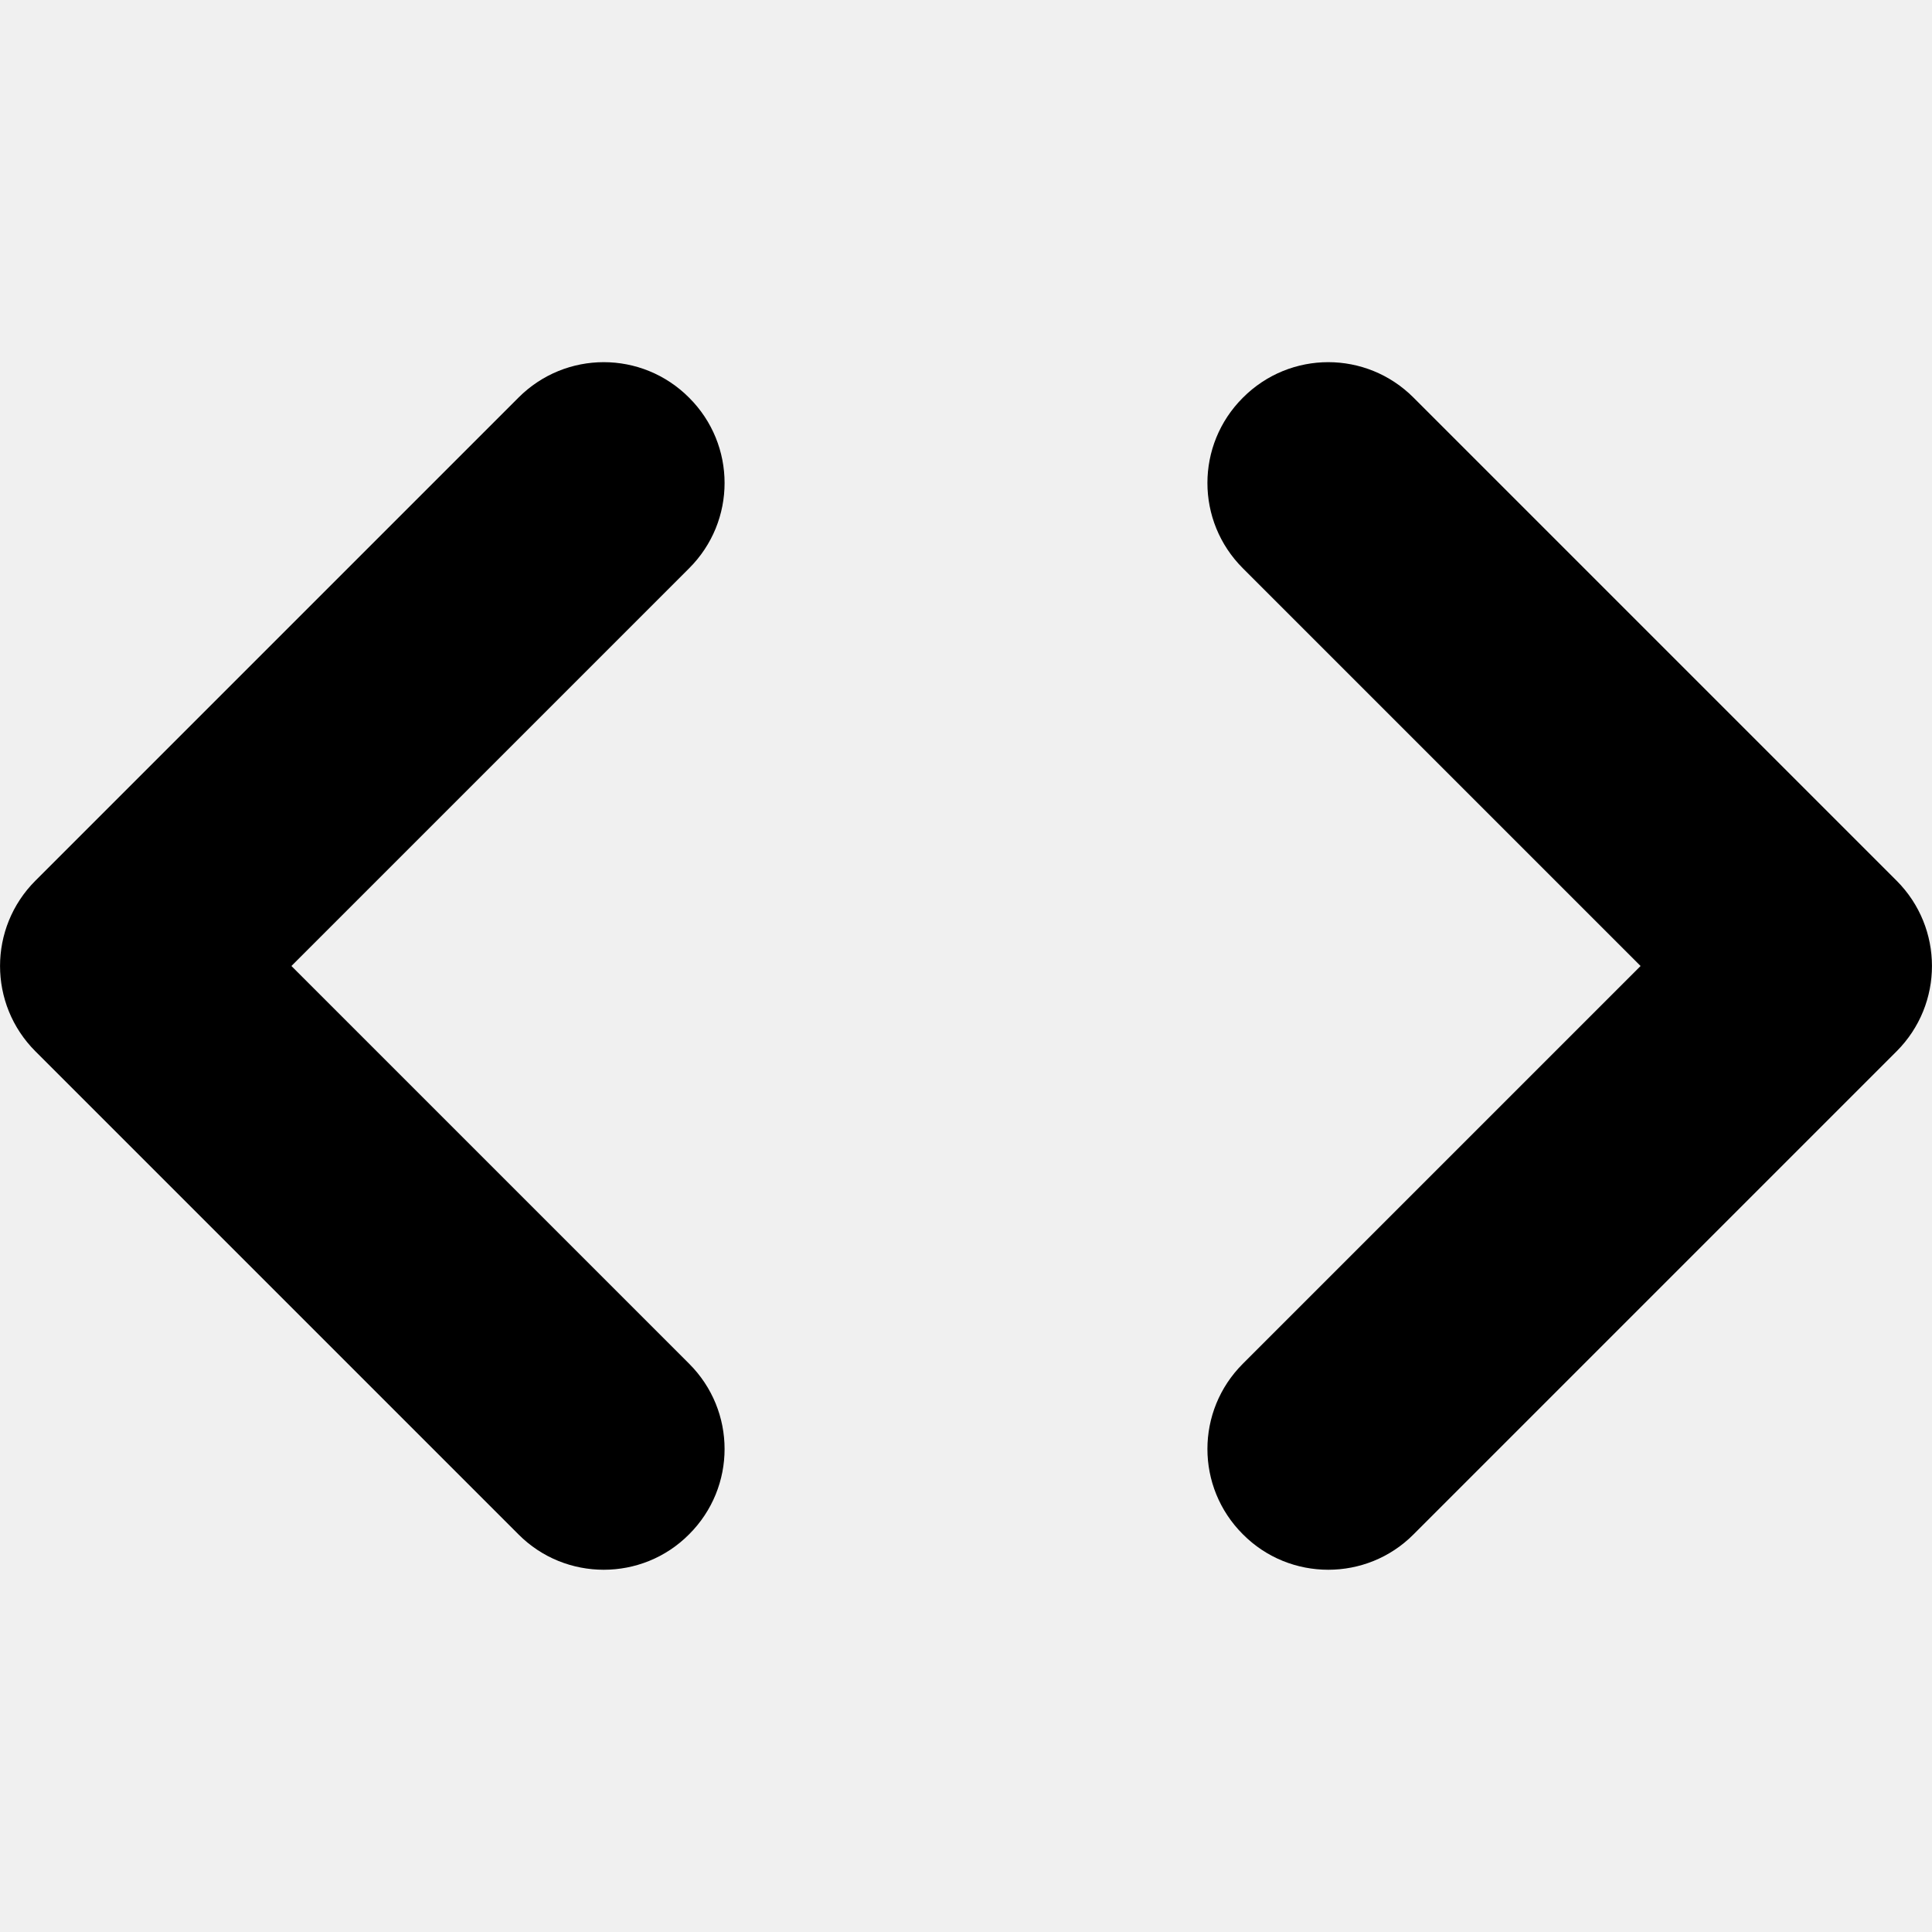
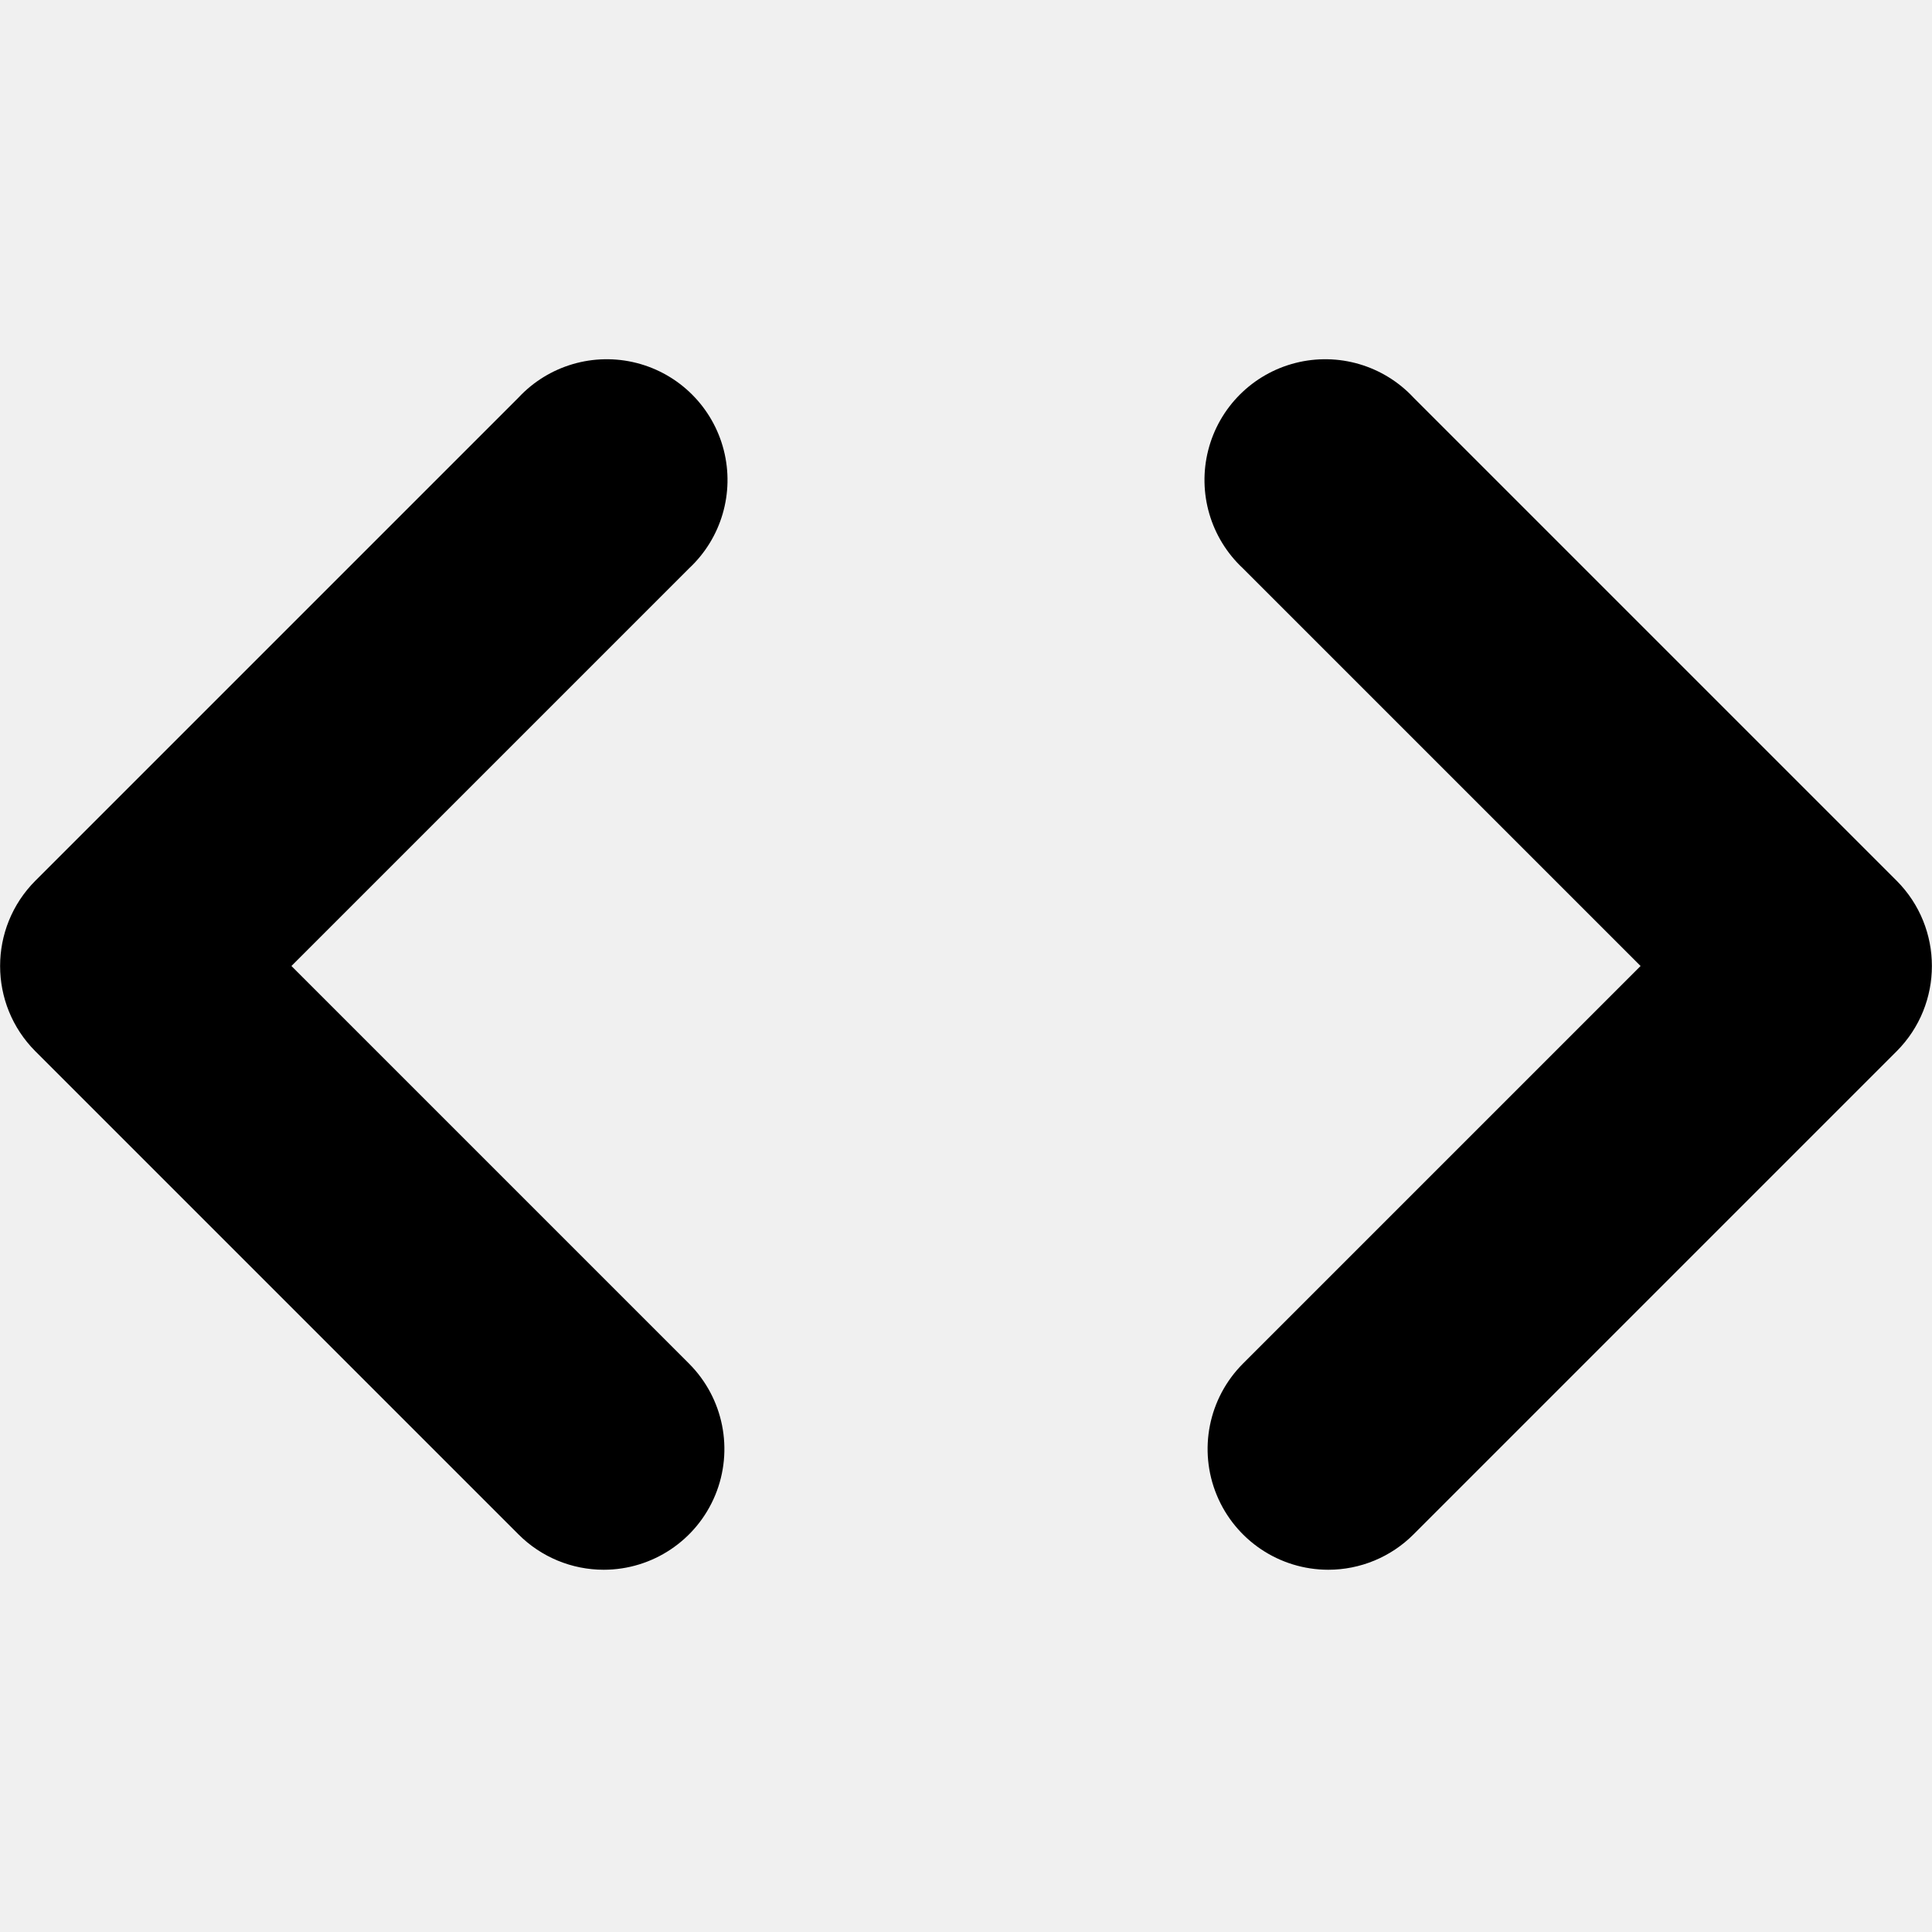
- <svg xmlns="http://www.w3.org/2000/svg" width="12" height="12" viewBox="0 0 12 12" fill="none">
-   <g clip-path="url(#clip0_1901_921)">
-     <path d="M3.75 9.75C3.558 9.75 3.366 9.677 3.22 9.53L0.22 6.53C-0.073 6.237 -0.073 5.763 0.22 5.47L3.22 2.47C3.513 2.176 3.987 2.176 4.28 2.47C4.574 2.763 4.574 3.237 4.28 3.53L1.81 6L4.28 8.47C4.574 8.763 4.574 9.237 4.28 9.53C4.134 9.677 3.942 9.75 3.75 9.75Z" fill="black" />
-     <path d="M8.25 9.75C8.058 9.75 7.866 9.677 7.72 9.53C7.426 9.237 7.426 8.763 7.72 8.47L10.19 6L7.72 3.53C7.426 3.237 7.426 2.763 7.72 2.47C8.013 2.176 8.487 2.176 8.78 2.47L11.78 5.47C12.073 5.763 12.073 6.237 11.78 6.53L8.78 9.53C8.634 9.677 8.442 9.75 8.25 9.75Z" fill="black" />
+ <svg xmlns="http://www.w3.org/2000/svg" width="12" height="12" viewBox="0 0 12 12">
+   <g clip-path="url(#a)">
+     <path d="M3.75 9.75a.748.748 0 0 1-.53-.22l-3-3a.75.75 0 0 1 0-1.06l3-3a.75.75 0 1 1 1.06 1.06L1.81 6l2.47 2.47a.75.75 0 0 1-.53 1.28Zm4.5 0a.75.75 0 0 1-.53-1.28L10.19 6 7.72 3.53a.75.75 0 1 1 1.06-1.06l3 3a.75.75 0 0 1 0 1.06l-3 3a.748.748 0 0 1-.53.22Z" />
  </g>
  <defs>
-     <clipPath id="clip0_1901_921">
-       <rect width="12" height="12" fill="white" />
+     <clipPath id="a">
+       <path fill="#fff" d="M0 0h12v12H0z" />
    </clipPath>
  </defs>
</svg>
